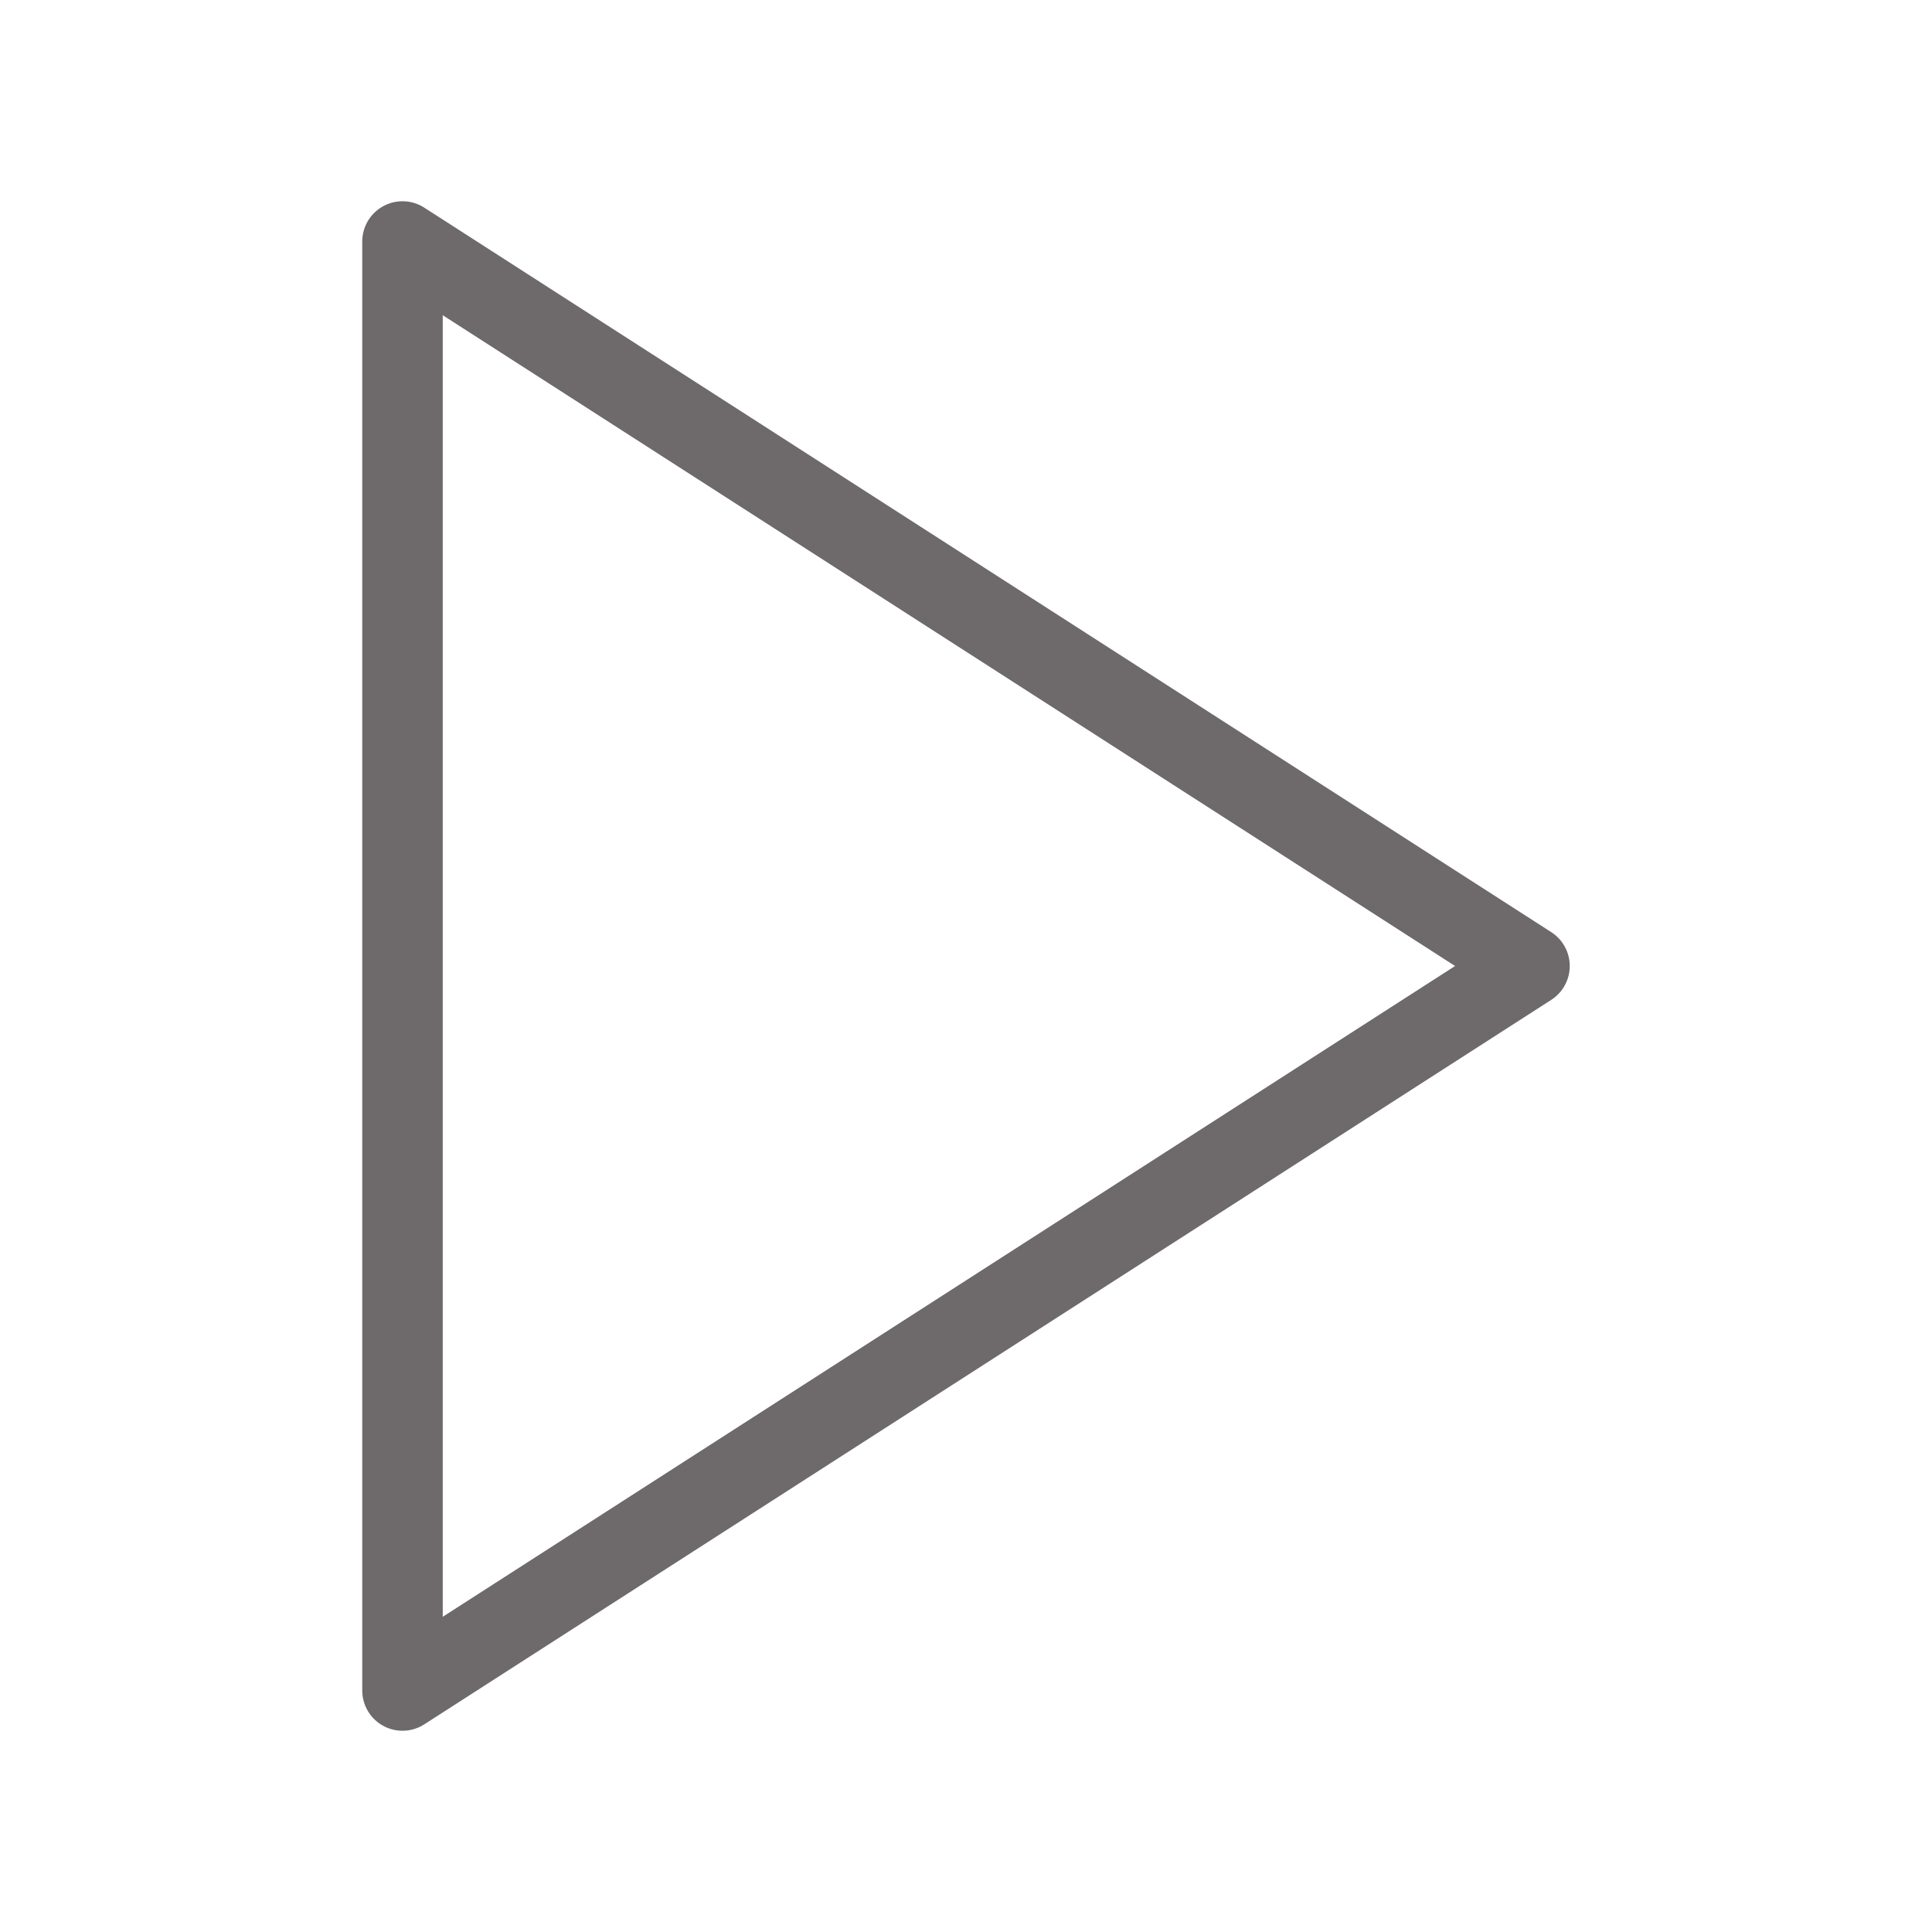
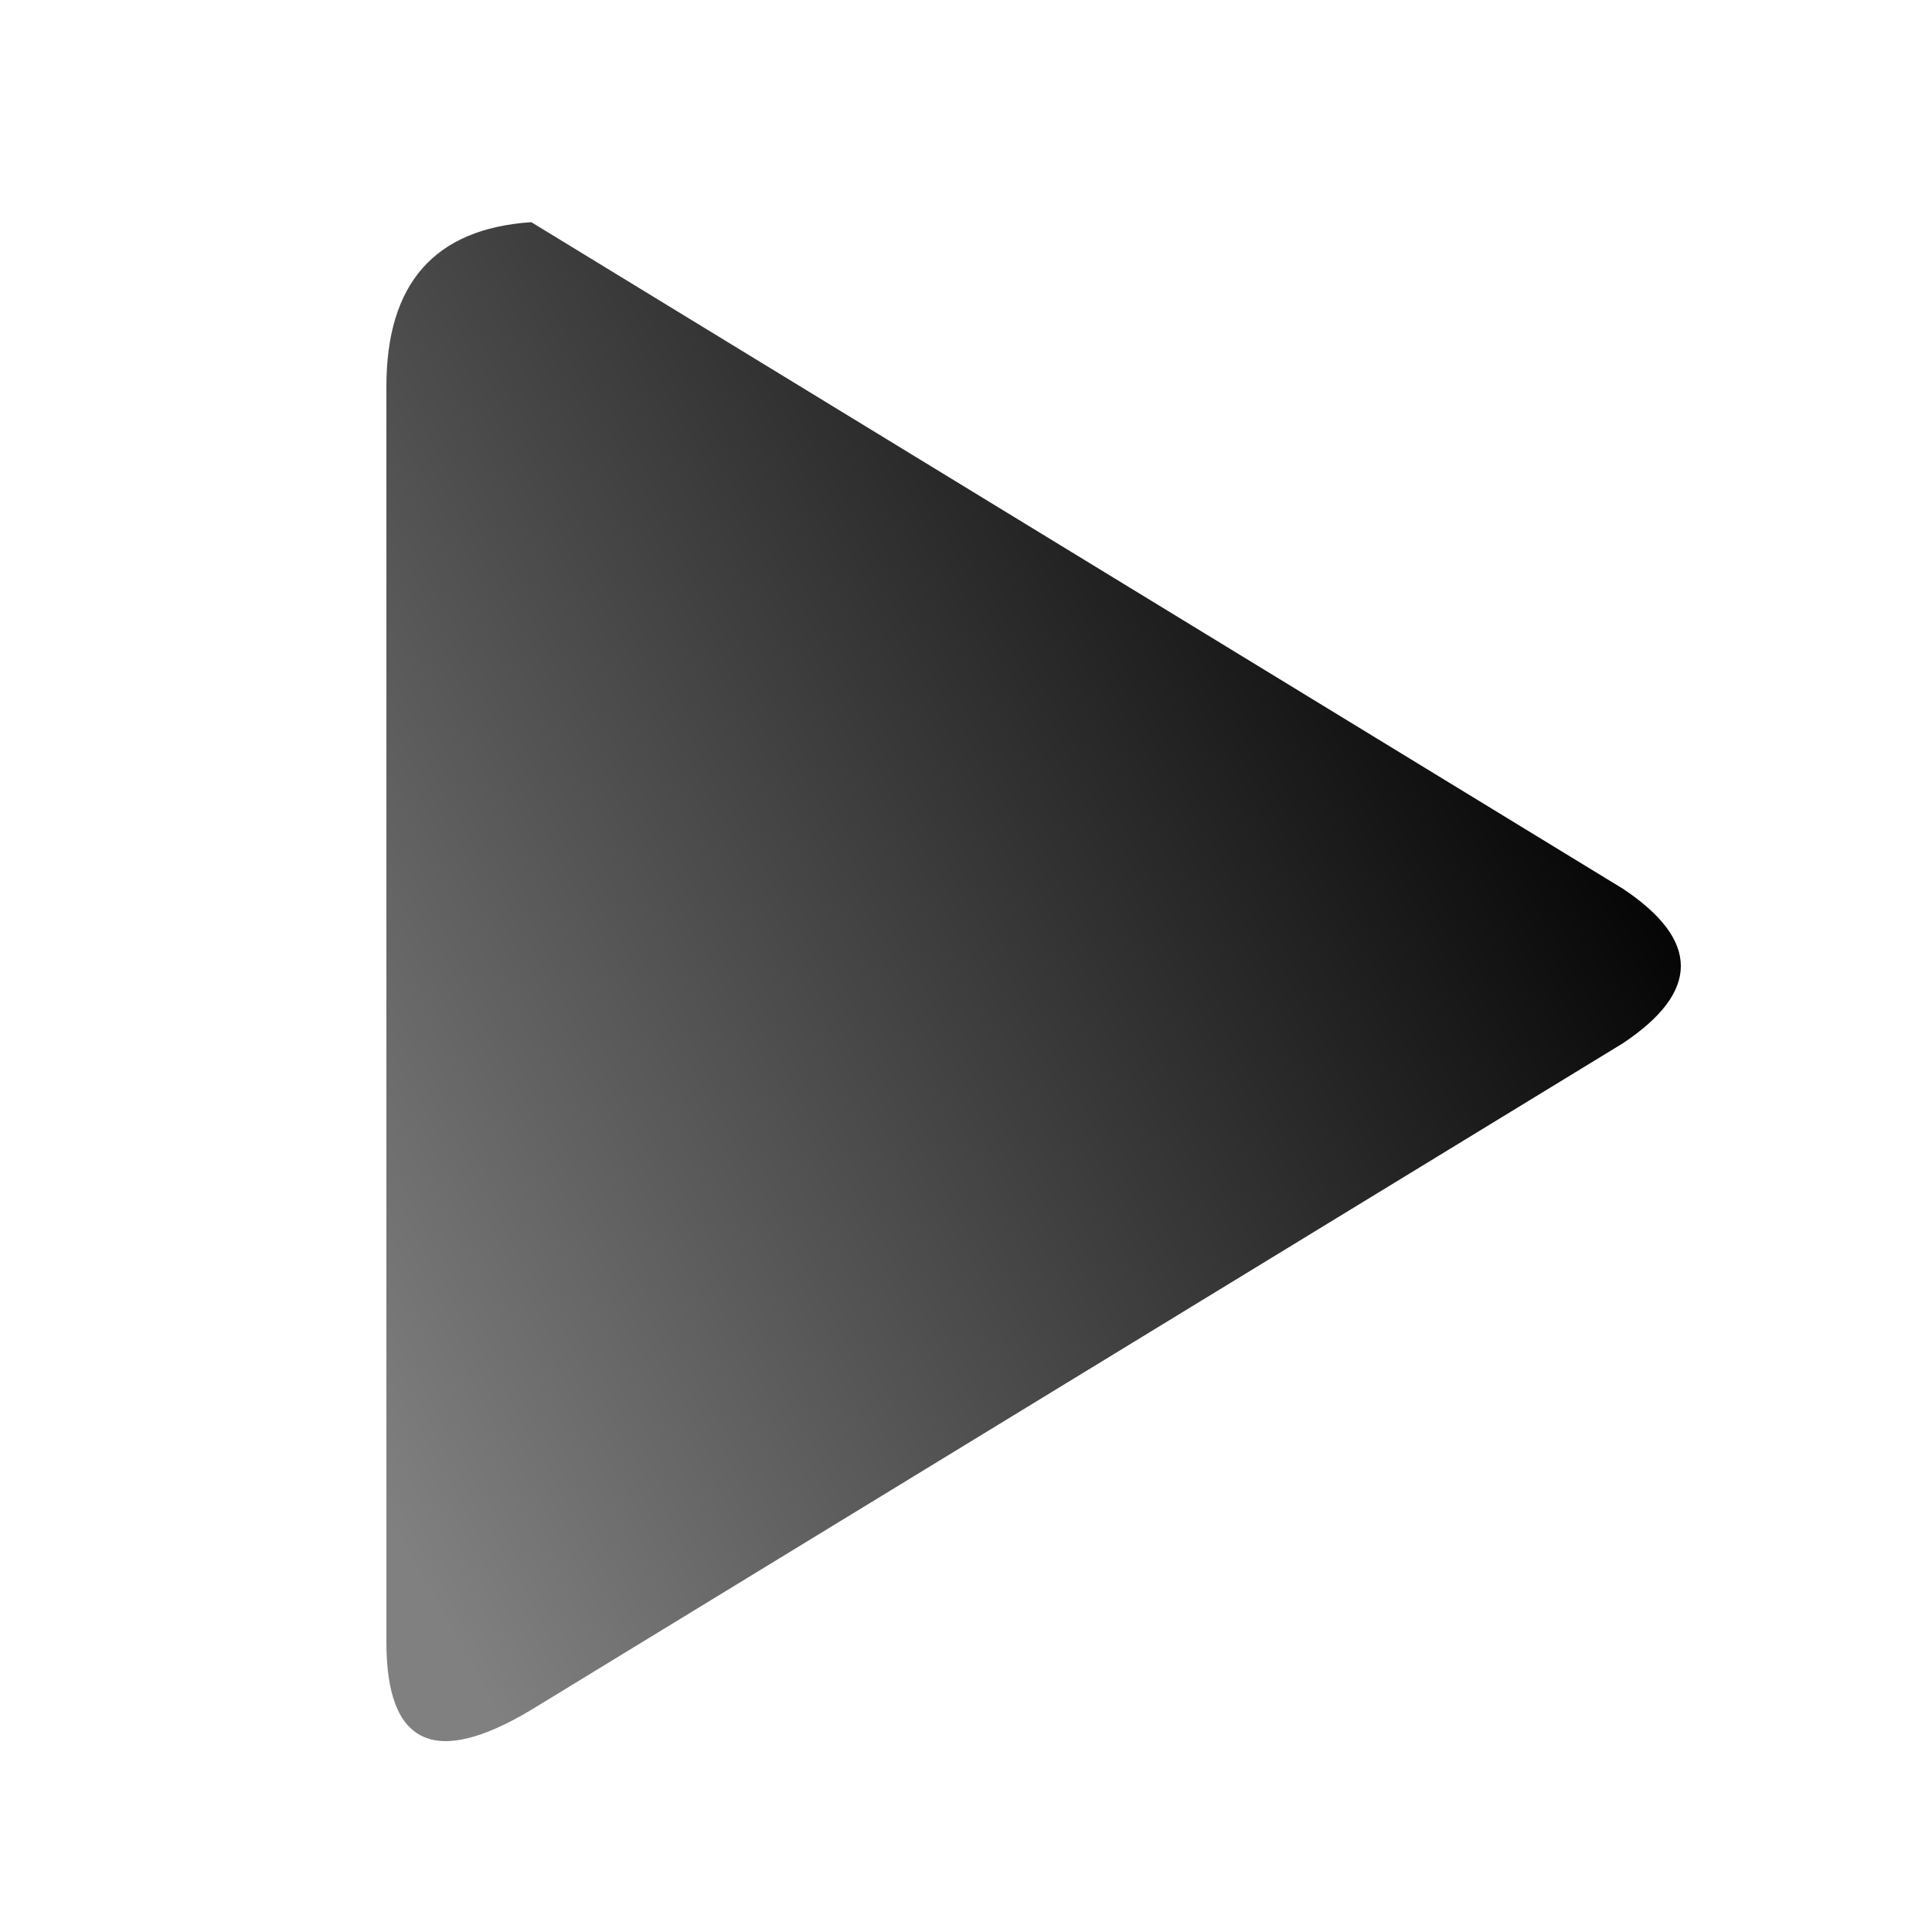
- <svg xmlns="http://www.w3.org/2000/svg" width="64" height="64" viewBox="0 0 24 24" fill="none" stroke="#6e6a6b" stroke-width="1" stroke-linecap="round" stroke-linejoin="round" class="feather feather-play">
-   <polygon points="5 3 19 12 5 21 5 3" />
+ <svg xmlns="http://www.w3.org/2000/svg" width="78" height="78" rx="37.5" viewBox="1 2 20 20">
+   <defs>
+     <linearGradient id="gradGrayBlack" x1="10%" y2="40%" x2="100%" y1="100%">
+       <stop offset="0%" style="stop-color:#808080; stop-opacity:1" />
+       <stop offset="100%" style="stop-color:#000000; stop-opacity:1" />
+     </linearGradient>
+   </defs>
+   <path d="M6.5 4.3            L17.8 11.2            Q19 12 17.8 12.8            L6.5 19.7            Q5 20.6 5 19            L5 6            Q5 4.4 6.5 4.3            Z" fill="url(#gradGrayBlack)" />
</svg>
